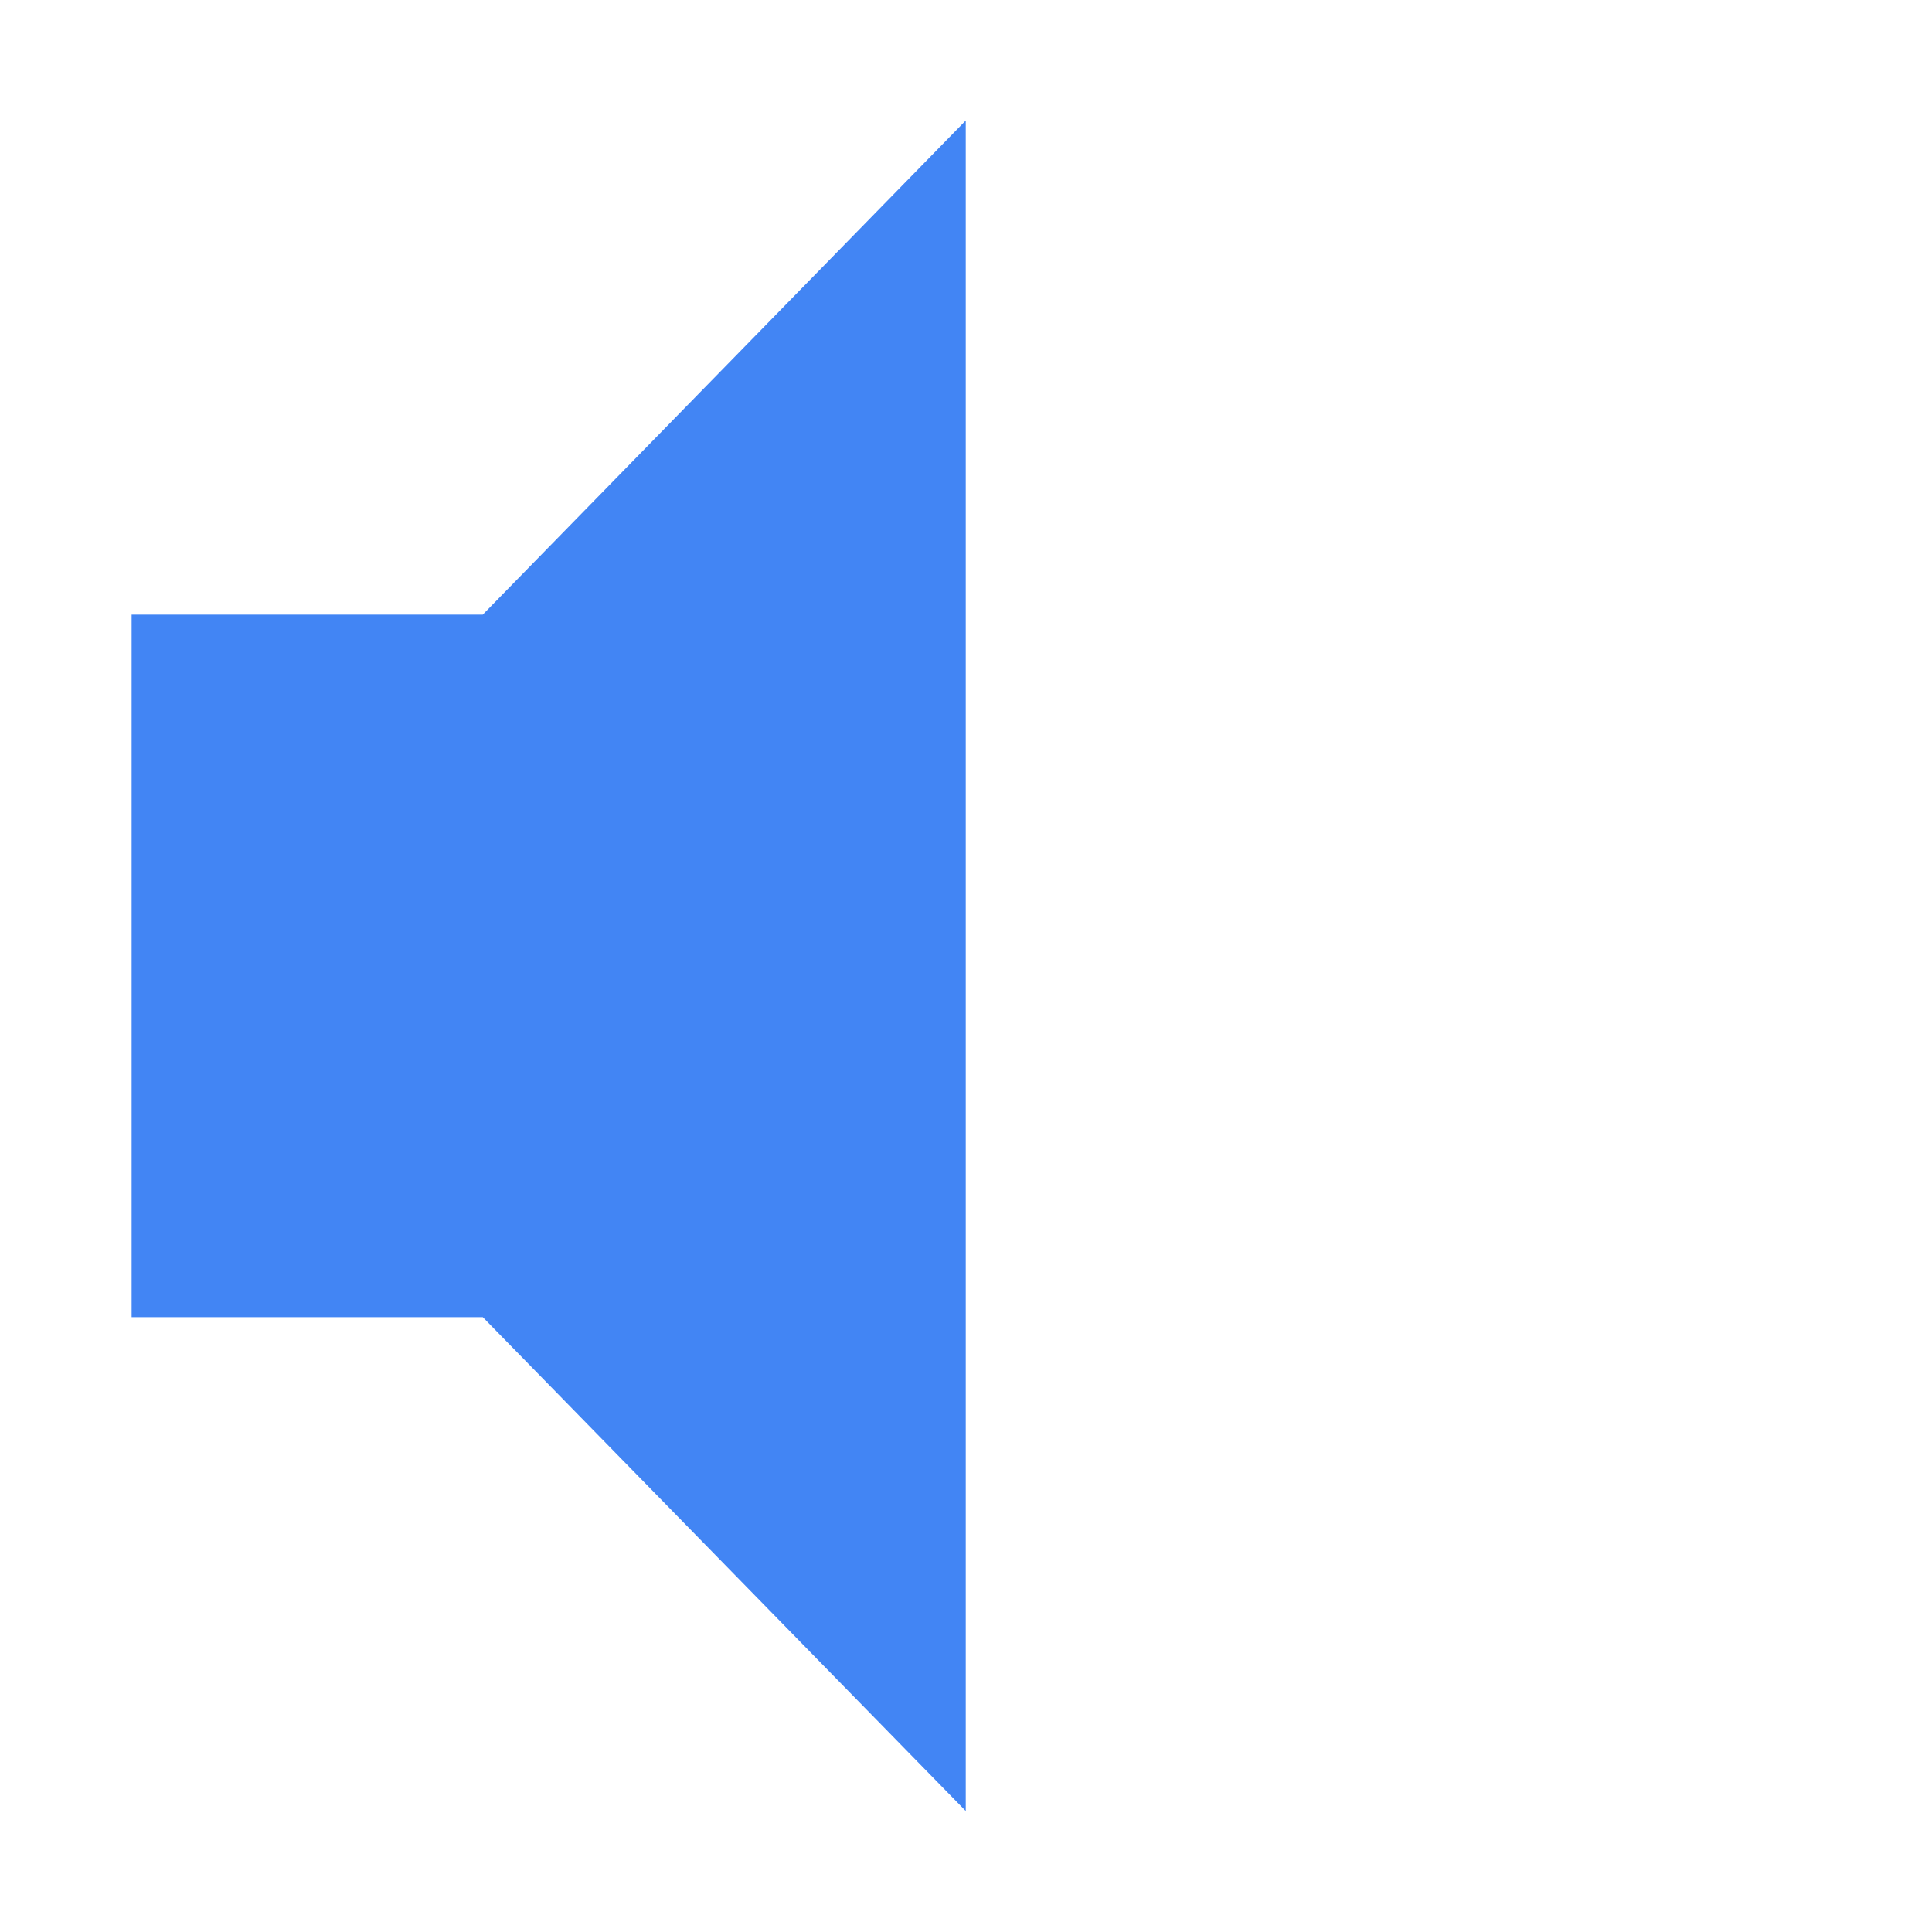
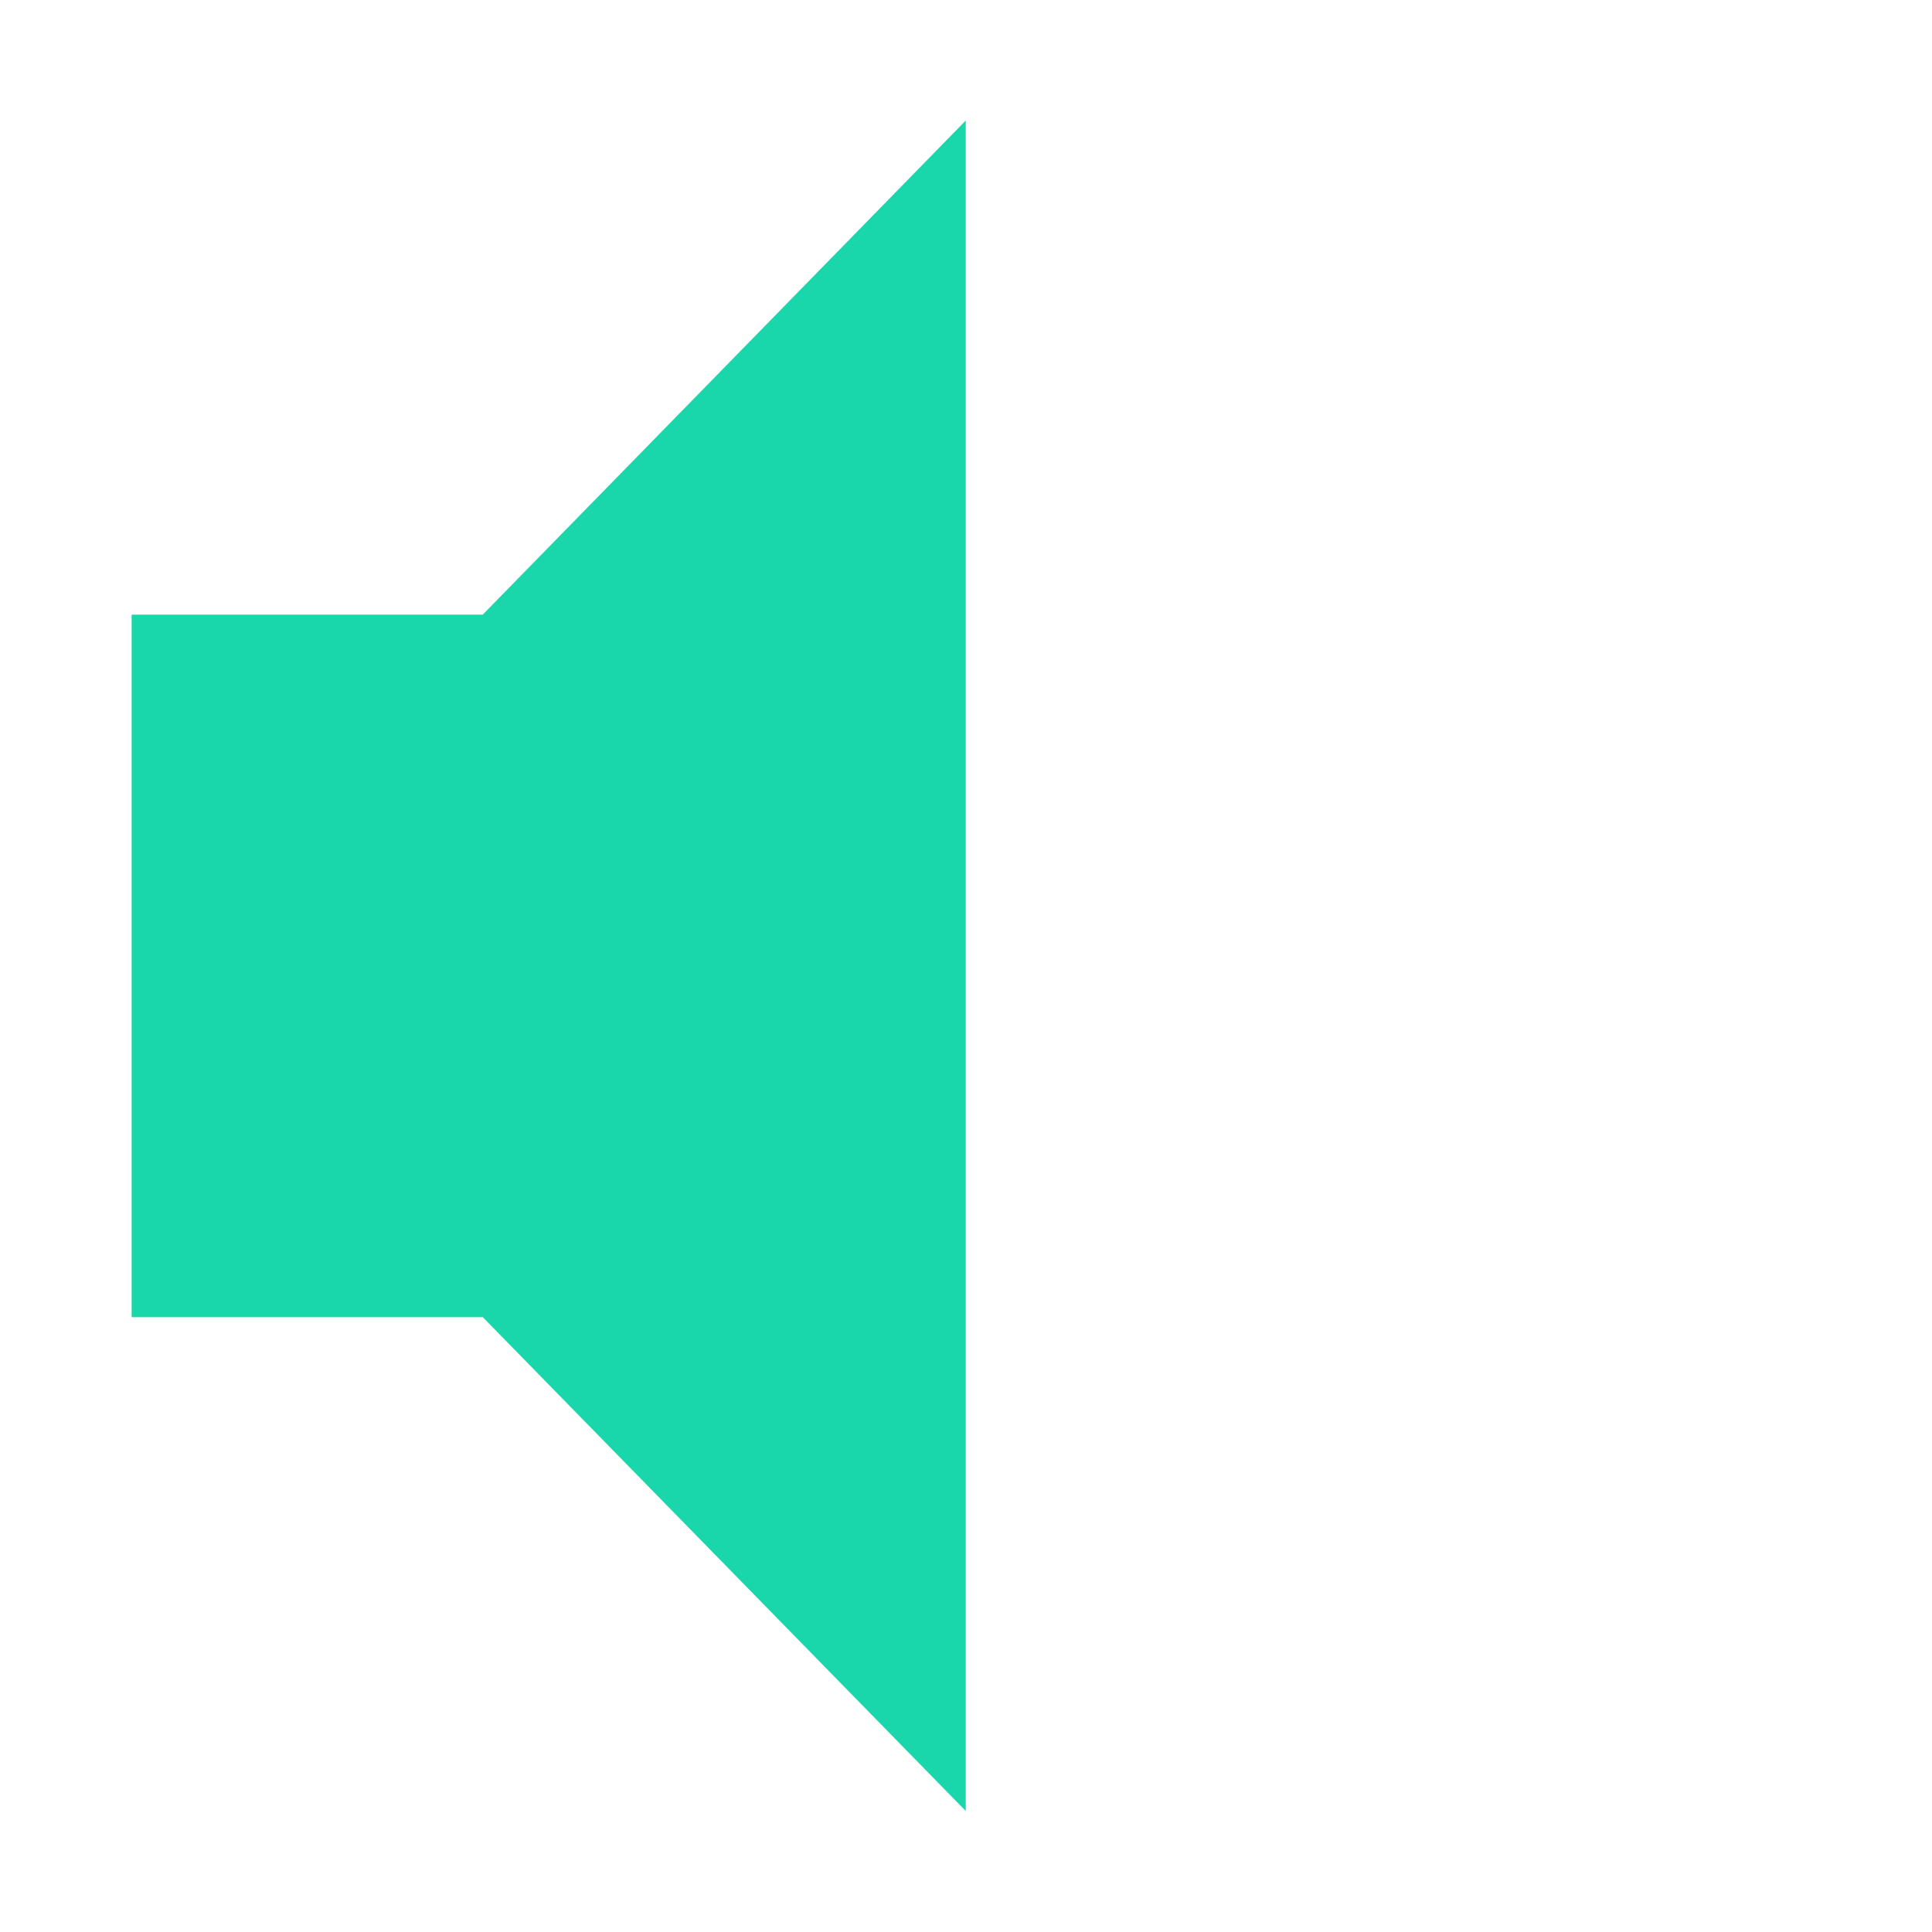
<svg xmlns="http://www.w3.org/2000/svg" width="16" height="16" version="1.1">
  <defs>
    <style id="current-color-scheme" type="text/css">
-    .ColorScheme-Text { color: #ececec; } .ColorScheme-Highlight { color:#4285f4; }
+    .ColorScheme-Text { color: #ececec; } .ColorScheme-Highlight { color: #1AD6AB; }
  </style>
    <linearGradient id="arrongin" x1="0%" x2="0%" y1="0%" y2="100%">
-       <stop offset="0%" style="stop-color:#dd9b44; stop-opacity:1" />
-       <stop offset="100%" style="stop-color:#ad6c16; stop-opacity:1" />
+       <stop offset="0%" style="stop-color:  #dd9b44; stop-opacity: 1" />
+       <stop offset="100%" style="stop-color:  #ad6c16; stop-opacity: 1" />
    </linearGradient>
    <linearGradient id="aurora" x1="0%" x2="0%" y1="0%" y2="100%">
-       <stop offset="0%" style="stop-color:#09D4DF; stop-opacity:1" />
-       <stop offset="100%" style="stop-color:#9269F4; stop-opacity:1" />
+       <stop offset="0%" style="stop-color: #09D4DF; stop-opacity: 1" />
+       <stop offset="100%" style="stop-color: #9269F4; stop-opacity: 1" />
    </linearGradient>
    <linearGradient id="cyberneon" x1="0%" x2="0%" y1="0%" y2="100%">
-       <stop offset="0" style="stop-color:#0abdc6; stop-opacity:1" />
-       <stop offset="1" style="stop-color:#ea00d9; stop-opacity:1" />
+       <stop offset="0" style="stop-color: #0abdc6; stop-opacity: 1" />
+       <stop offset="1" style="stop-color: #ea00d9; stop-opacity: 1" />
    </linearGradient>
    <linearGradient id="fitdance" x1="0%" x2="0%" y1="0%" y2="100%">
-       <stop offset="0%" style="stop-color:#1AD6AB; stop-opacity:1" />
-       <stop offset="100%" style="stop-color:#329DB6; stop-opacity:1" />
+       <stop offset="0%" style="stop-color: #1AD6AB; stop-opacity: 1" />
+       <stop offset="100%" style="stop-color: #329DB6; stop-opacity: 1" />
    </linearGradient>
    <linearGradient id="oomox" x1="0%" x2="0%" y1="0%" y2="100%">
-       <stop offset="0%" style="stop-color:#efefe7; stop-opacity:1" />
-       <stop offset="100%" style="stop-color:#8f8f8b; stop-opacity:1" />
+       <stop offset="0%" style="stop-color: #efefe7; stop-opacity: 1" />
+       <stop offset="100%" style="stop-color: #8f8f8b; stop-opacity: 1" />
    </linearGradient>
    <linearGradient id="rainblue" x1="0%" x2="0%" y1="0%" y2="100%">
-       <stop offset="0%" style="stop-color:#00F260; stop-opacity:1" />
-       <stop offset="100%" style="stop-color:#0575E6; stop-opacity:1" />
+       <stop offset="0%" style="stop-color: #00F260; stop-opacity: 1" />
+       <stop offset="100%" style="stop-color: #0575E6; stop-opacity: 1" />
    </linearGradient>
    <linearGradient id="sunrise" x1="0%" x2="0%" y1="0%" y2="100%">
-       <stop offset="0%" style="stop-color: #FF8501; stop-opacity:1" />
-       <stop offset="100%" style="stop-color: #FFCB01; stop-opacity:1" />
+       <stop offset="0%" style="stop-color: #FF8501; stop-opacity: 1" />
+       <stop offset="100%" style="stop-color: #FFCB01; stop-opacity: 1" />
    </linearGradient>
    <linearGradient id="telinkrin" x1="0%" x2="0%" y1="0%" y2="100%">
-       <stop offset="0%" style="stop-color: #b2ced6; stop-opacity:1" />
-       <stop offset="100%" style="stop-color: #6da5b7; stop-opacity:1" />
+       <stop offset="0%" style="stop-color: #b2ced6; stop-opacity: 1" />
+       <stop offset="100%" style="stop-color: #6da5b7; stop-opacity: 1" />
    </linearGradient>
    <linearGradient id="60spsycho" x1="0%" x2="0%" y1="0%" y2="100%">
-       <stop offset="0%" style="stop-color: #df5940; stop-opacity:1" />
-       <stop offset="25%" style="stop-color: #d8d15f; stop-opacity:1" />
-       <stop offset="50%" style="stop-color: #e9882a; stop-opacity:1" />
-       <stop offset="100%" style="stop-color: #279362; stop-opacity:1" />
+       <stop offset="0%" style="stop-color: #df5940; stop-opacity: 1" />
+       <stop offset="25%" style="stop-color: #d8d15f; stop-opacity: 1" />
+       <stop offset="50%" style="stop-color: #e9882a; stop-opacity: 1" />
+       <stop offset="100%" style="stop-color: #279362; stop-opacity: 1" />
    </linearGradient>
    <linearGradient id="90ssummer" x1="0%" x2="0%" y1="0%" y2="100%">
-       <stop offset="0%" style="stop-color: #f618c7; stop-opacity:1" />
-       <stop offset="20%" style="stop-color: #94ffab; stop-opacity:1" />
-       <stop offset="50%" style="stop-color: #fbfd54; stop-opacity:1" />
-       <stop offset="100%" style="stop-color: #0f83ae; stop-opacity:1" />
+       <stop offset="0%" style="stop-color: #f618c7; stop-opacity: 1" />
+       <stop offset="20%" style="stop-color: #94ffab; stop-opacity: 1" />
+       <stop offset="50%" style="stop-color: #fbfd54; stop-opacity: 1" />
+       <stop offset="100%" style="stop-color: #0f83ae; stop-opacity: 1" />
    </linearGradient>
  </defs>
  <path fill="currentColor" class="ColorScheme-Highlight" d="M 7.998 0.998 L 3.998 5.09 L 1.09 5.09 L 1.09 10.908 L 3.998 10.908 L 7.998 14.998 L 7.998 0.998 z" />
</svg>
